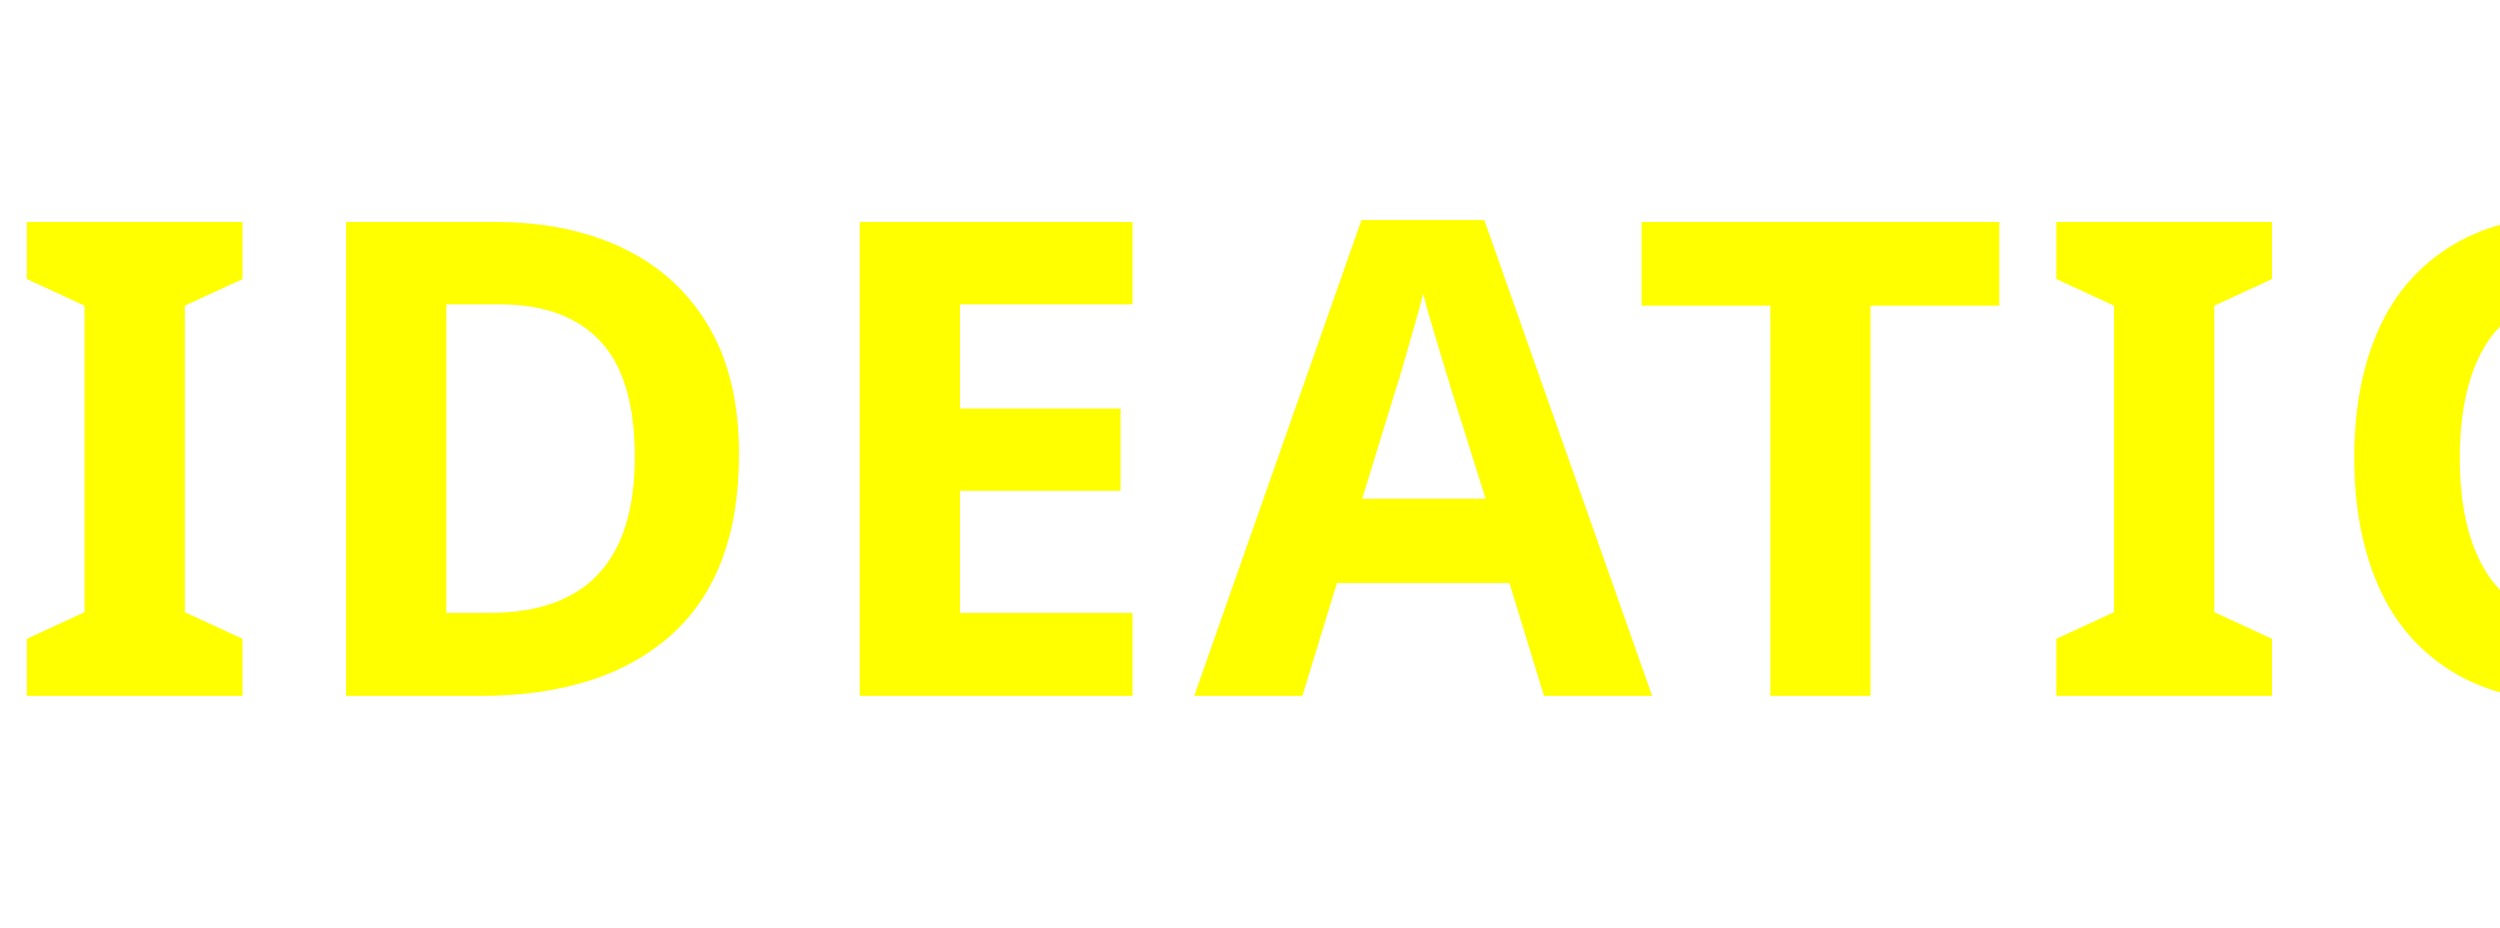
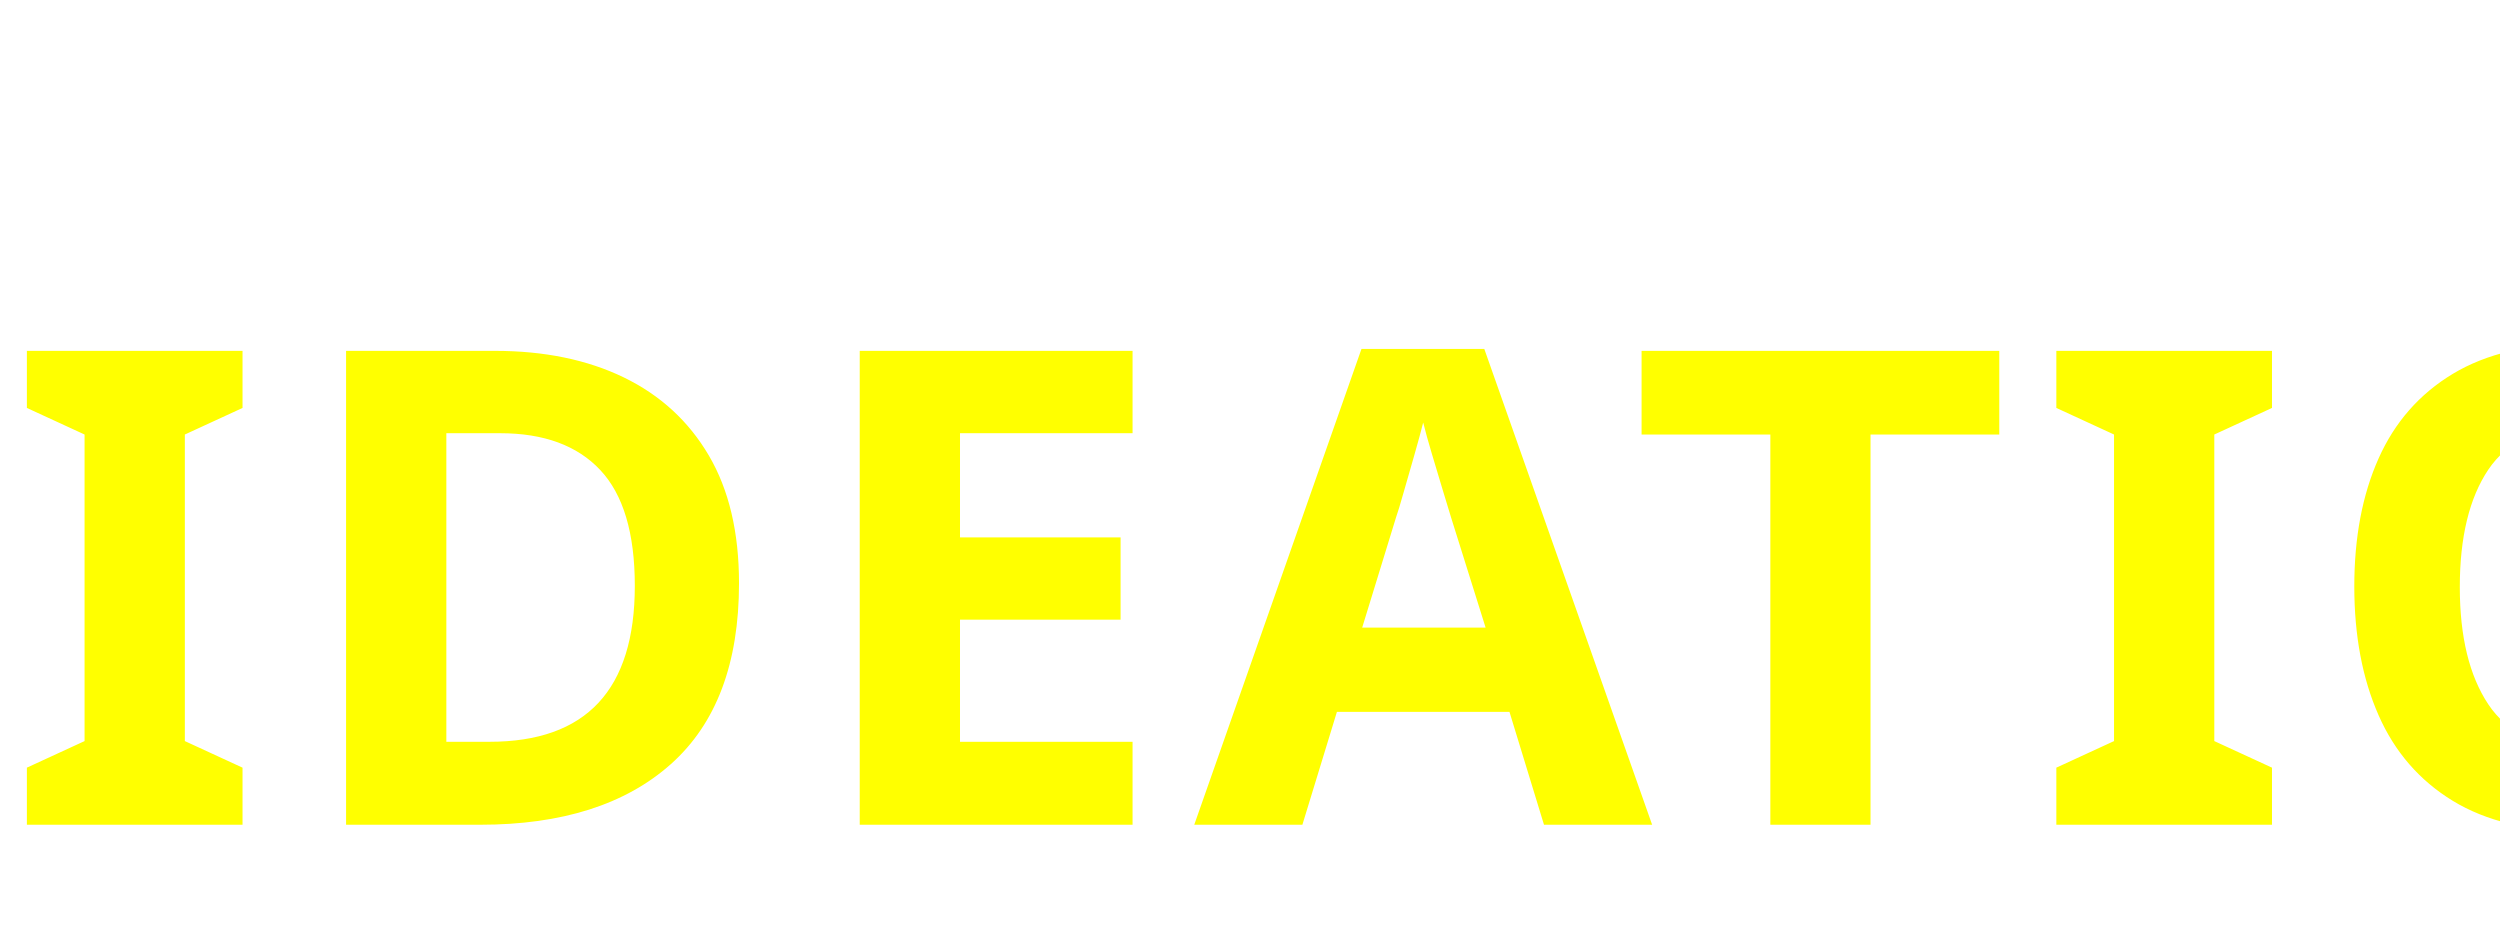
- <svg xmlns="http://www.w3.org/2000/svg" width="388" height="144" viewBox="0 0 388 144">
+ <svg xmlns="http://www.w3.org/2000/svg" width="388" height="144" viewBox="0 0 388 104">
  <text id="Ideation" transform="translate(194 108)" fill="#ff0" font-size="103" font-family="Teko-Bold, Teko" font-weight="700" letter-spacing="0.034em">
    <tspan x="-193.125" y="0">IDEATION</tspan>
  </text>
</svg>
